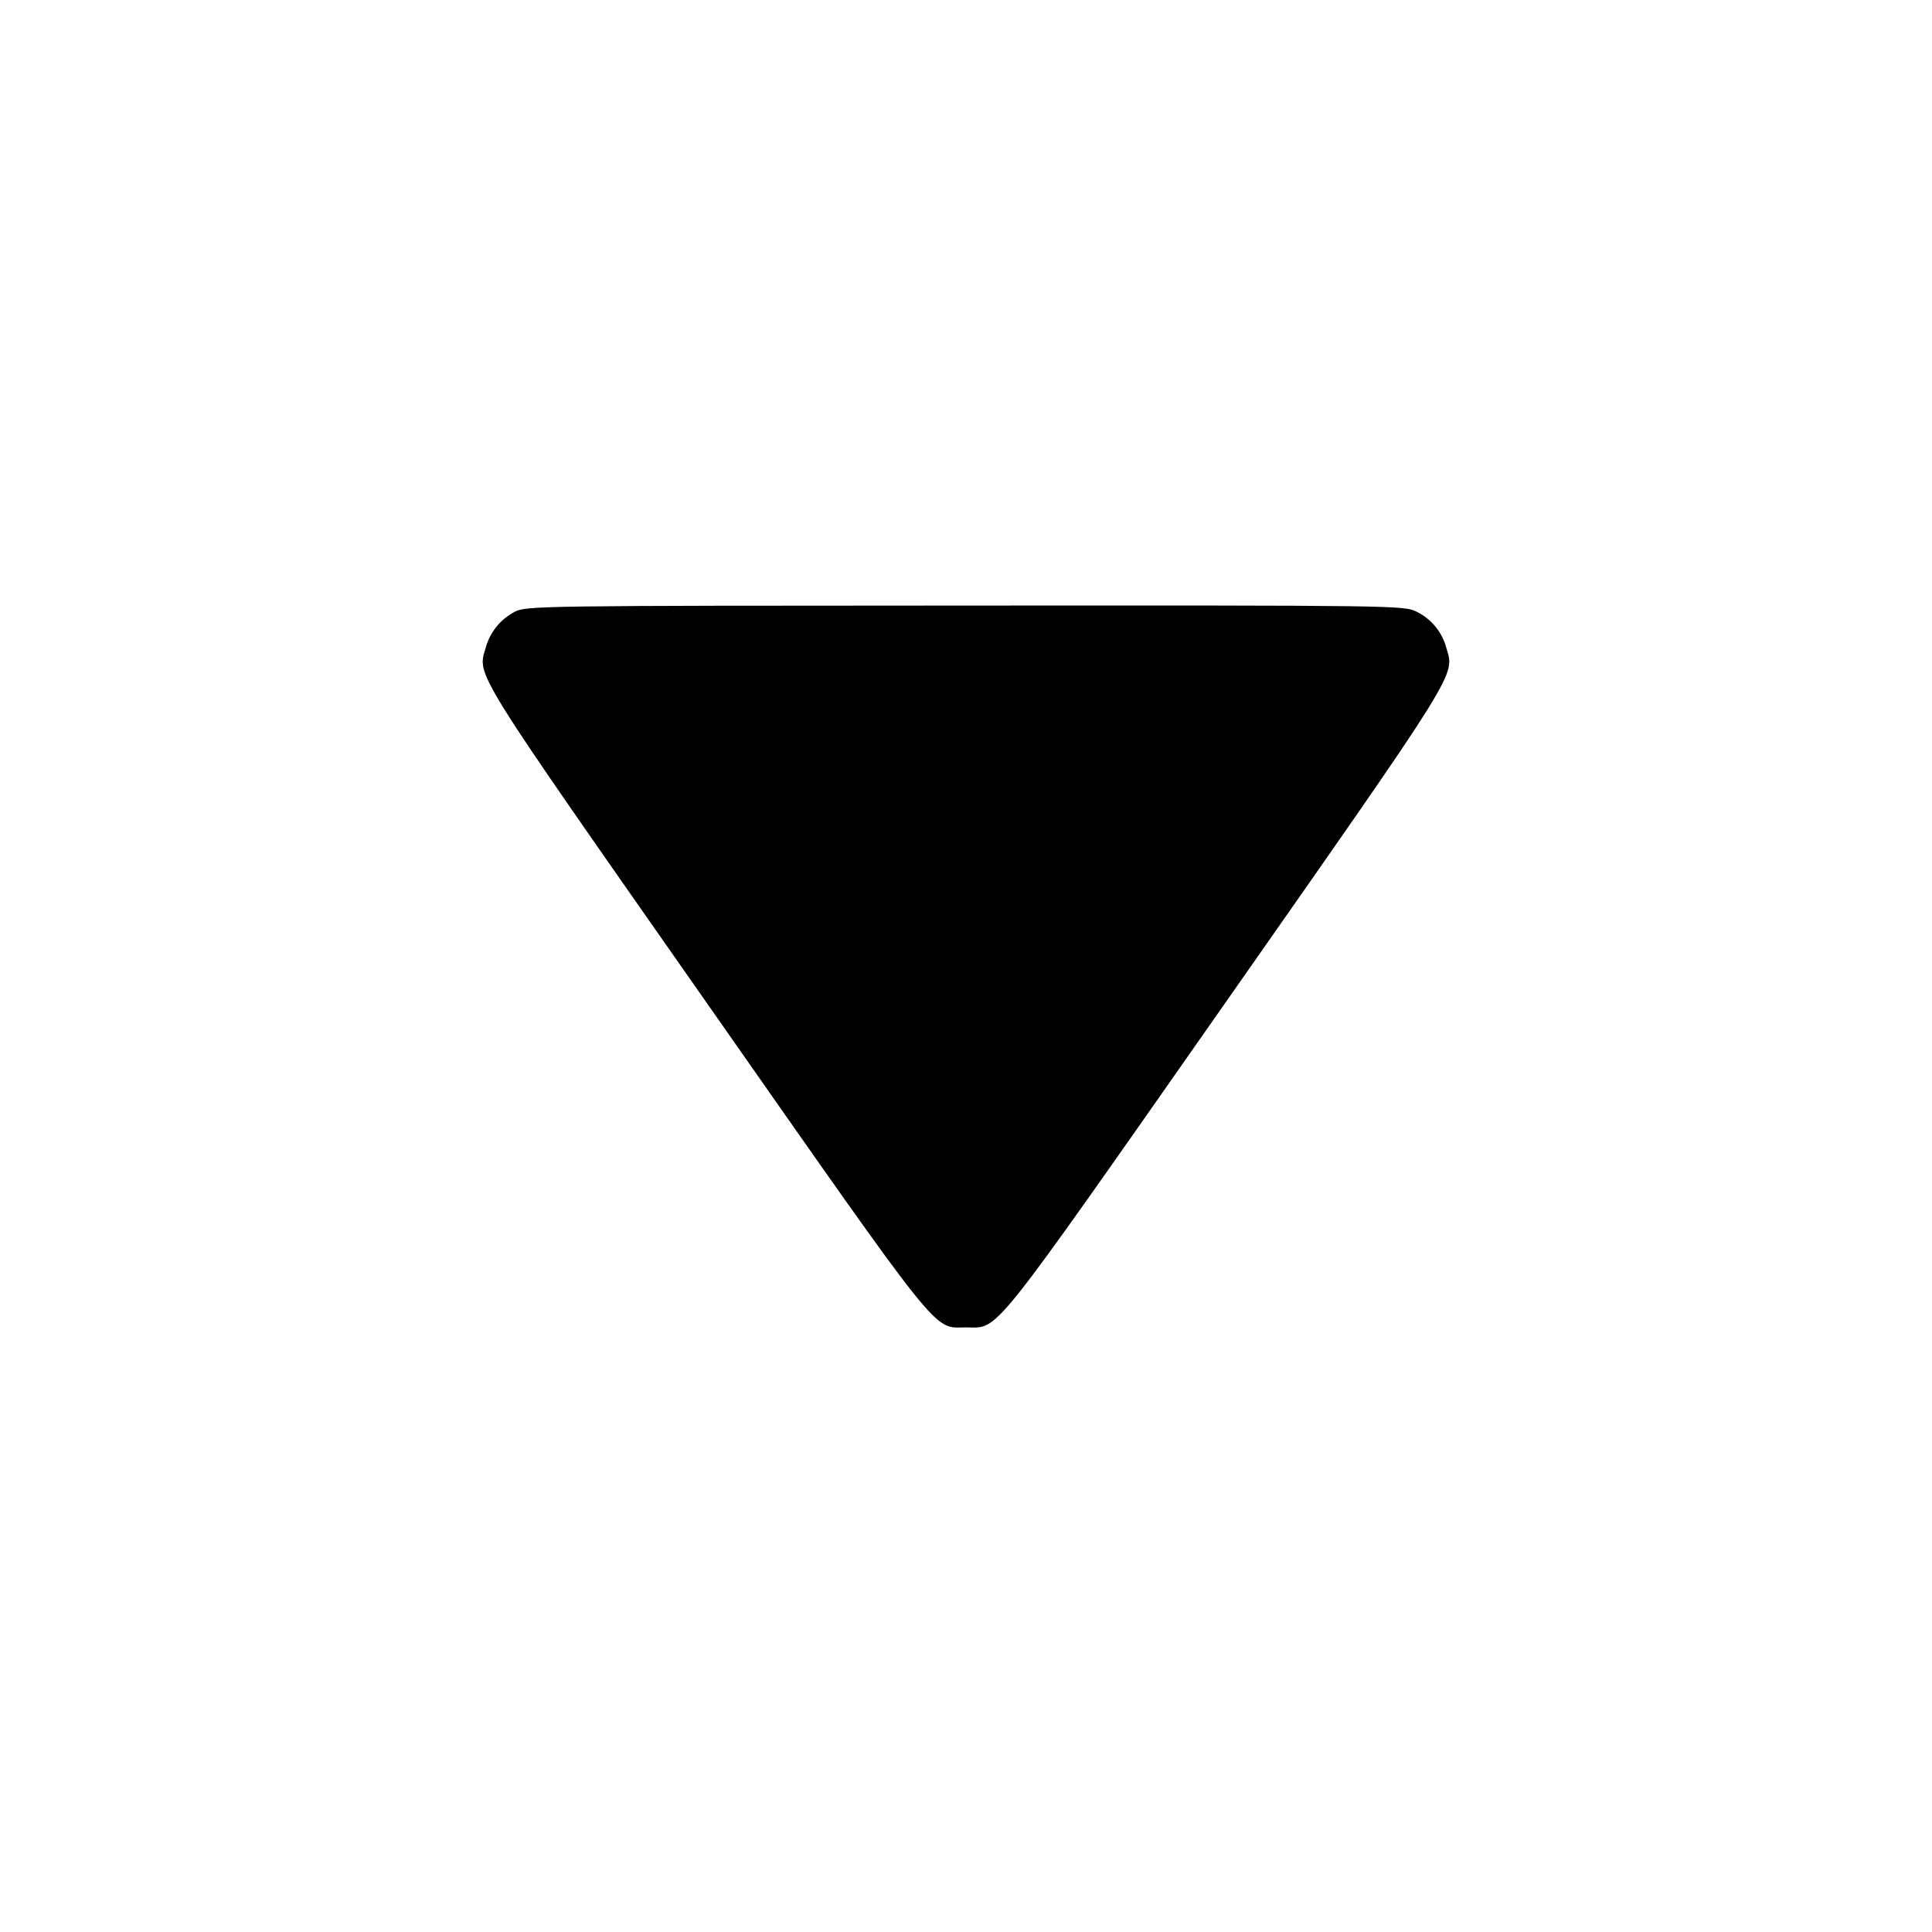
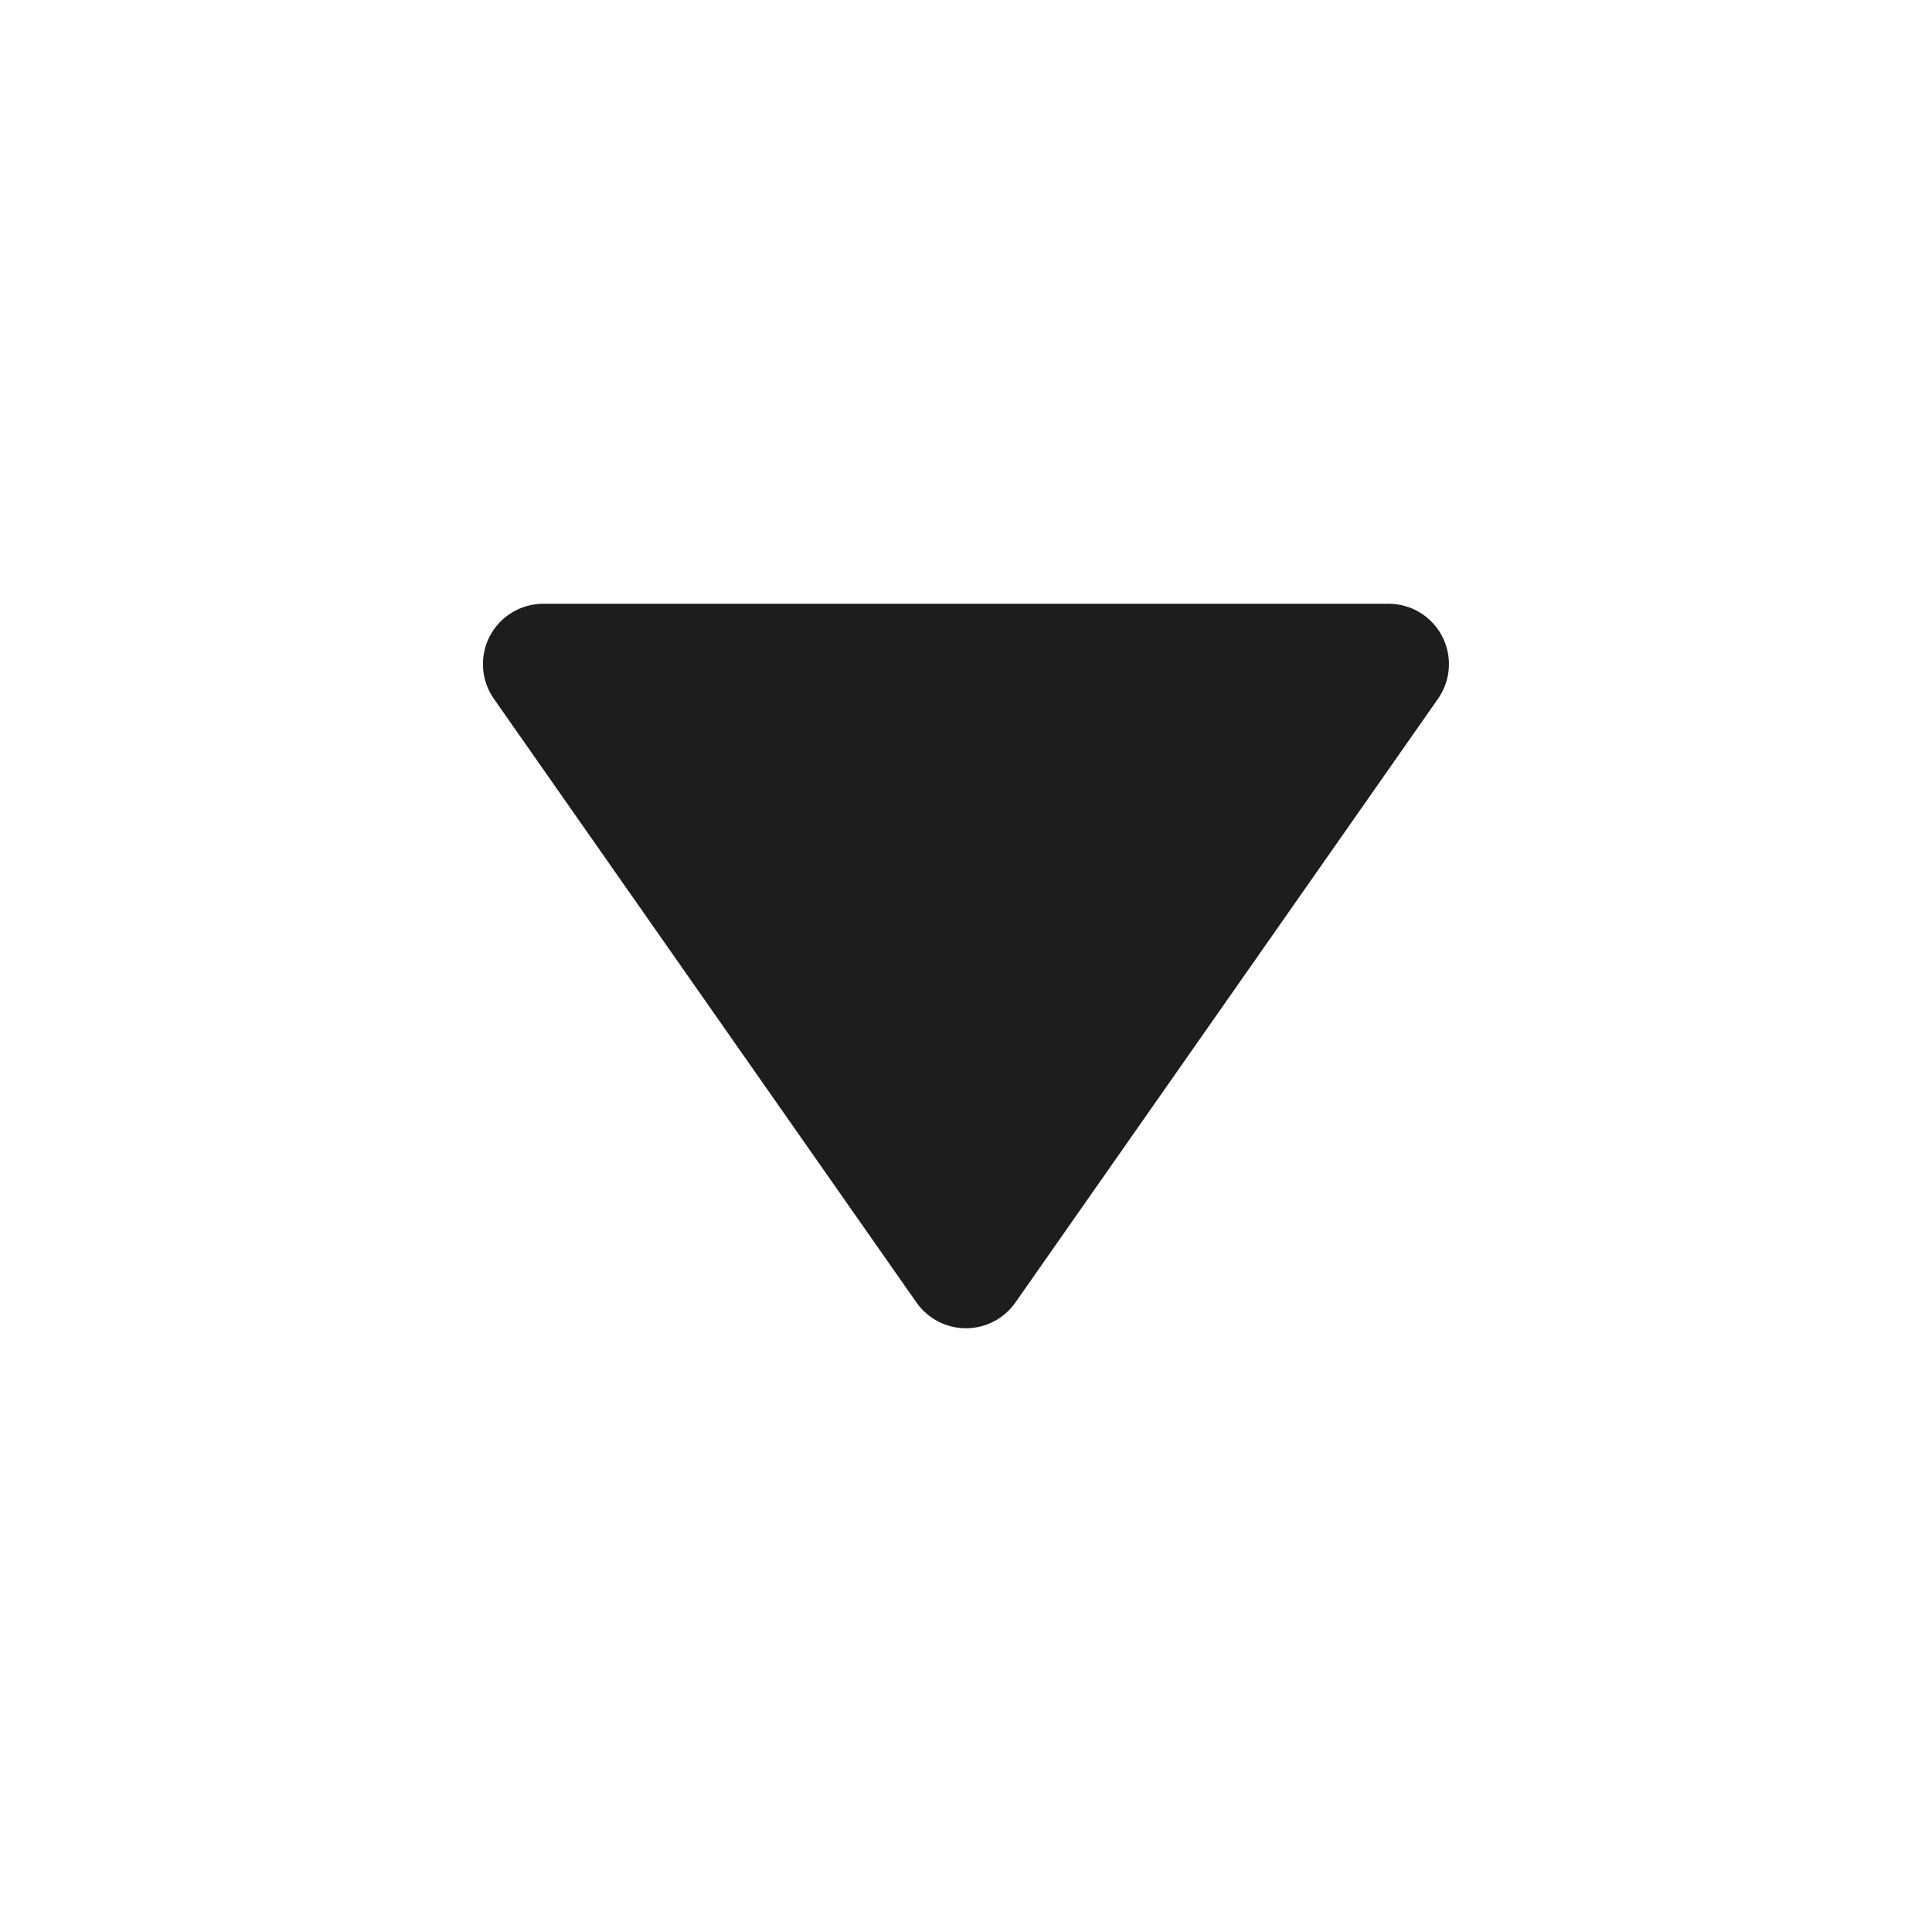
- <svg xmlns="http://www.w3.org/2000/svg" width="16" height="16" fill="none">
-   <path d="M4.262 5.067a.477.477 0 0 0-.24.299c-.07.234-.12.153 1.827 2.934C7.833 11.133 7.721 10.993 8 10.993c.279 0 .167.14 2.151-2.693 1.947-2.781 1.897-2.7 1.827-2.934a.467.467 0 0 0-.246-.3c-.101-.052-.172-.053-3.738-.051-3.54.001-3.637.002-3.732.052" fill="currentColor" fill-rule="evenodd" />
+ <svg xmlns="http://www.w3.org/2000/svg" width="16" height="16" viewBox="0 0 16 16">
+   <path fill="#1D1D1D" d="M11.943 5.269A.5.5 0 0 0 11.5 5h-7a.5.5 0 0 0-.41.787l3.5 5a.5.5 0 0 0 .819 0l3.5-5a.5.5 0 0 0 .034-.518Z" />
</svg>
